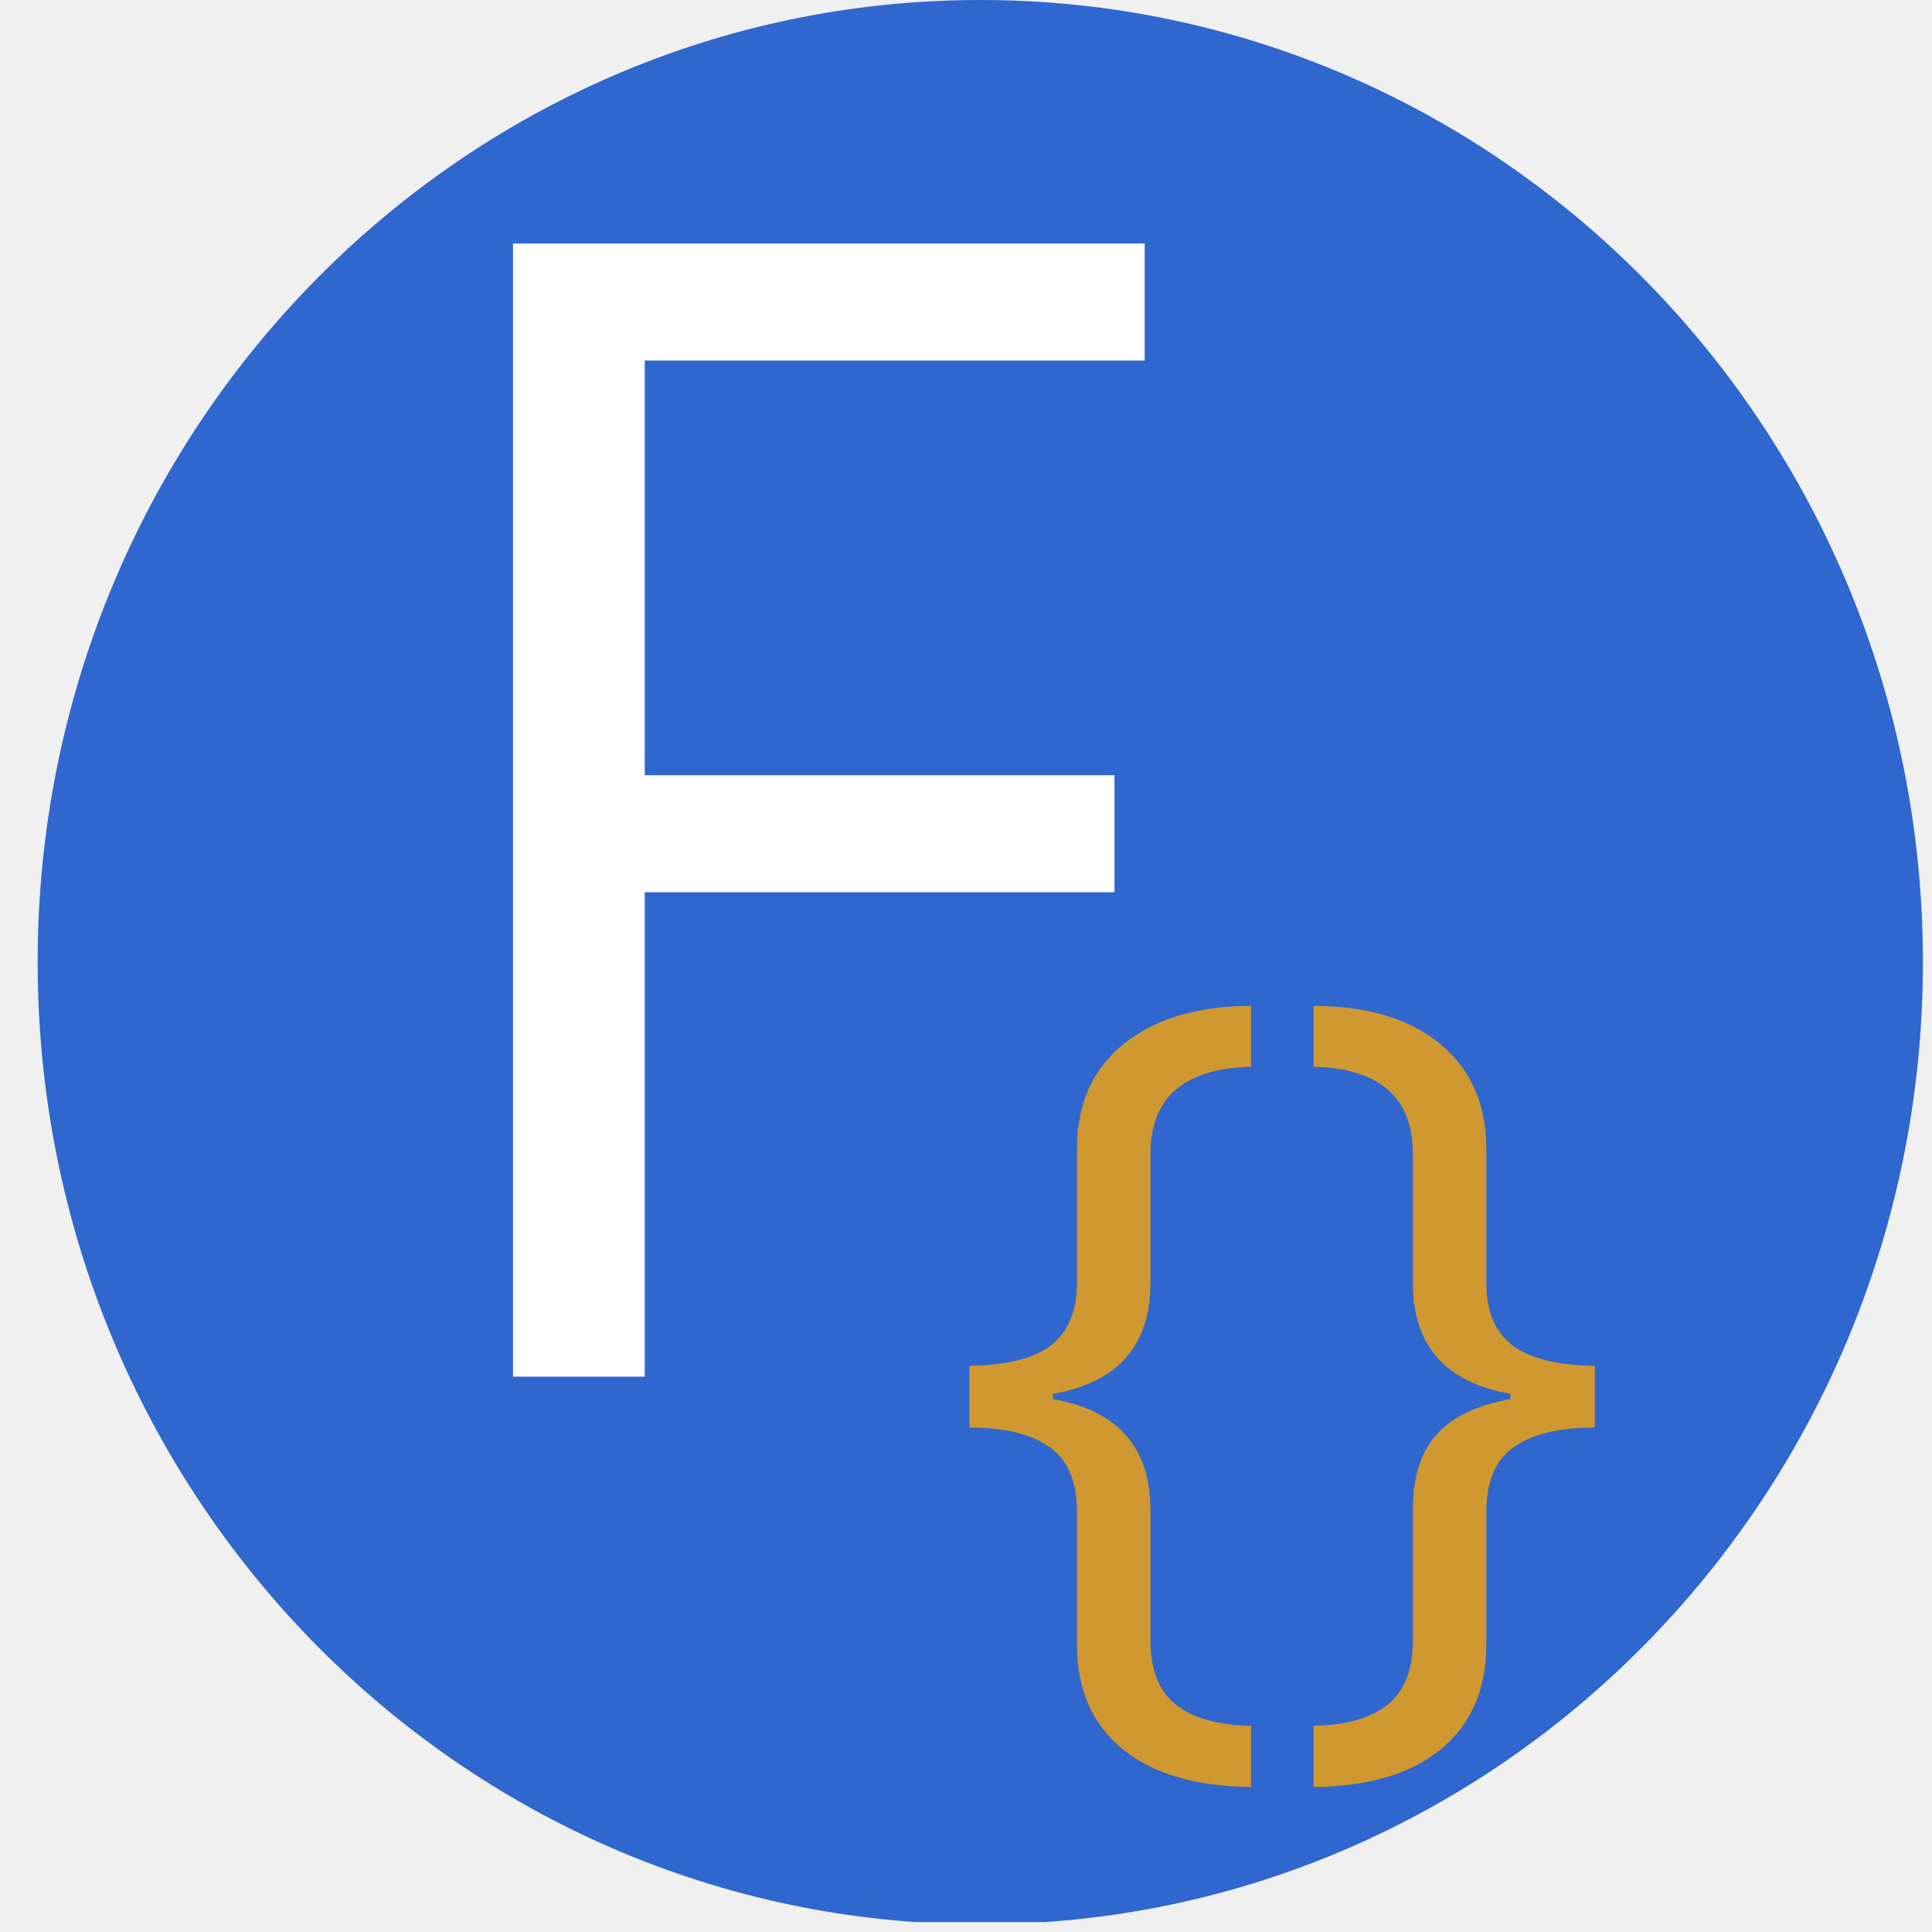
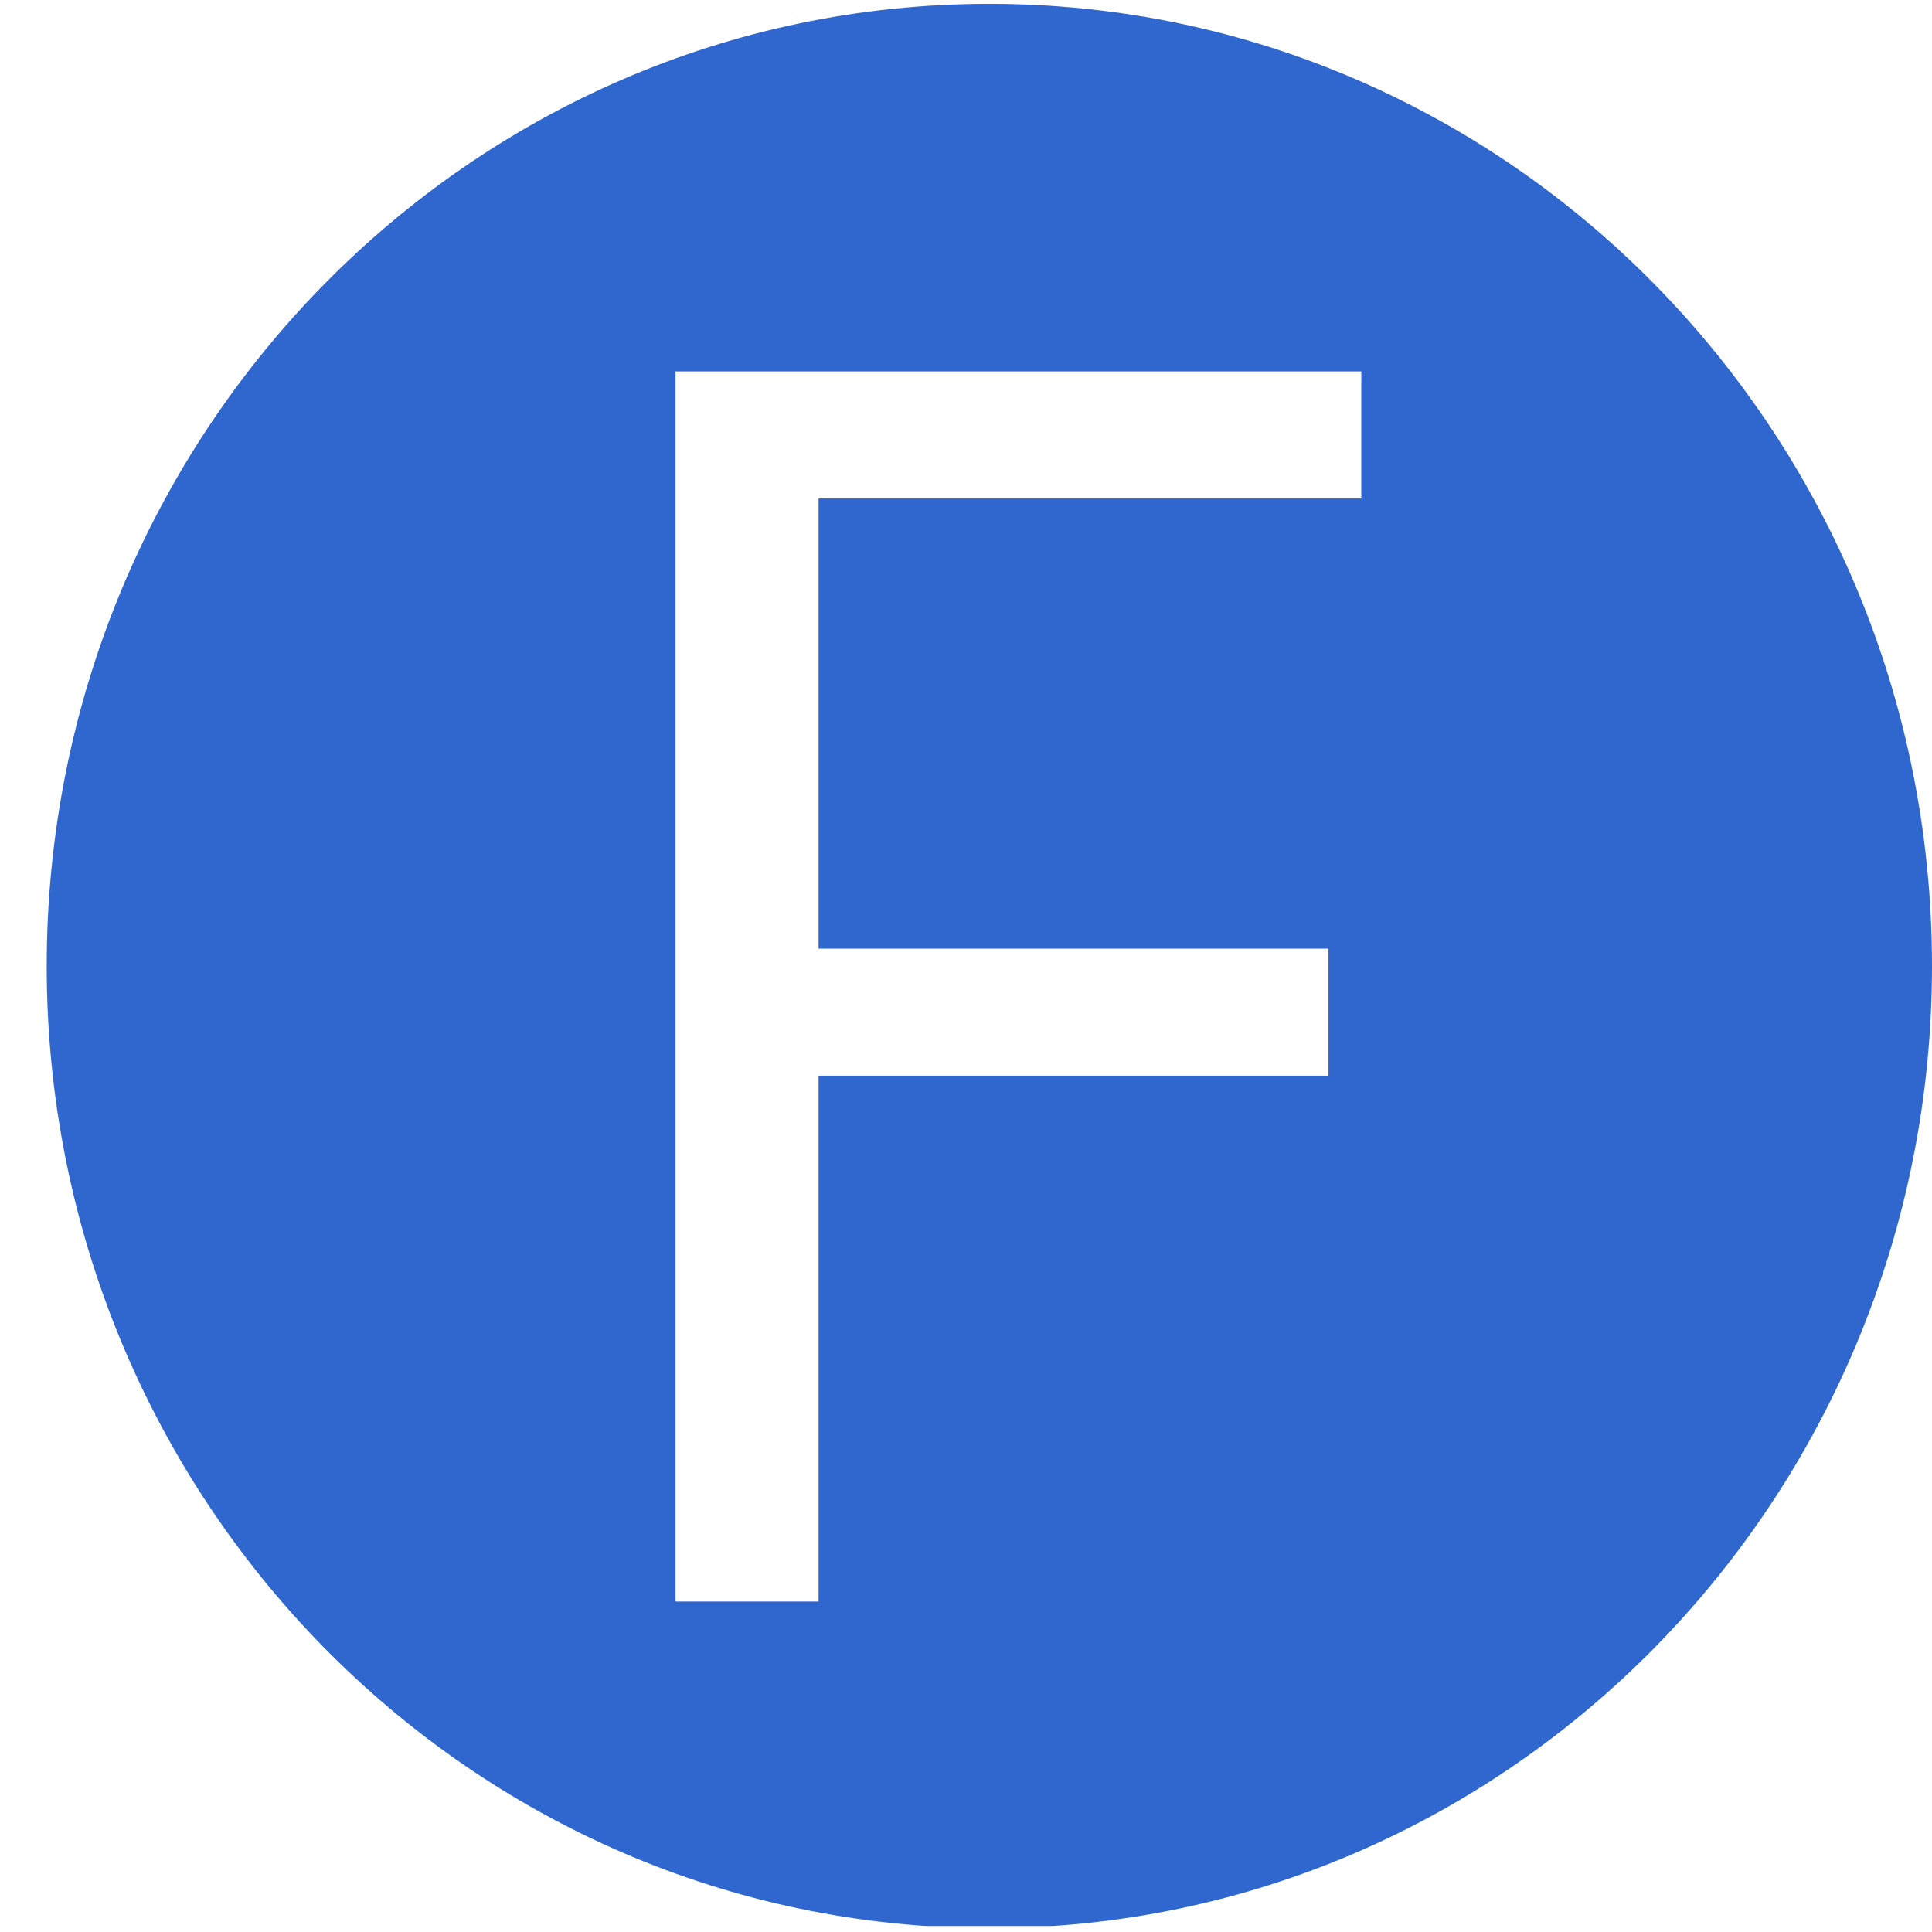
<svg xmlns="http://www.w3.org/2000/svg" width="1024" zoomAndPan="magnify" viewBox="0 0 768 768" height="1024" preserveAspectRatio="xMidYMid meet" version="1.0">
  <defs>
    <g />
-     <clipPath id="6a6b3e05c8">
-       <path d="M 14.965 0 L 764.395 0 L 764.395 765 L 14.965 765 Z M 14.965 0 " clip-rule="nonzero" />
+     <clipPath id="cb275f906a">
+       <path d="M 18.566 1.527 L 768 1.527 L 768 767 L 18.566 767 Z M 18.566 1.527 " clip-rule="nonzero" />
    </clipPath>
-     <clipPath id="97c414d263">
-       <path d="M 389.68 0 C 182.73 0 14.965 171.238 14.965 382.473 C 14.965 593.707 182.73 764.945 389.68 764.945 C 596.629 764.945 764.395 593.707 764.395 382.473 C 764.395 171.238 596.629 0 389.68 0 Z M 389.68 0 " clip-rule="nonzero" />
+     <clipPath id="3959cbb3be">
+       <path d="M 393.285 1.527 C 186.336 1.527 18.566 172.766 18.566 384 C 18.566 595.234 186.336 766.473 393.285 766.473 C 600.234 766.473 768 595.234 768 384 C 768 172.766 600.234 1.527 393.285 1.527 Z M 393.285 1.527 " clip-rule="nonzero" />
    </clipPath>
-     <clipPath id="cfec968290">
-       <path d="M 0.965 0 L 750.395 0 L 750.395 765 L 0.965 765 Z M 0.965 0 " clip-rule="nonzero" />
+     <clipPath id="54efe587ae">
+       <path d="M 0.566 0.527 L 750 0.527 L 750 765 L 0.566 765 Z M 0.566 0.527 " clip-rule="nonzero" />
    </clipPath>
-     <clipPath id="e169f220c0">
-       <path d="M 375.68 0 C 168.73 0 0.965 171.238 0.965 382.473 C 0.965 593.707 168.73 764.945 375.68 764.945 C 582.629 764.945 750.395 593.707 750.395 382.473 C 750.395 171.238 582.629 0 375.68 0 Z M 375.68 0 " clip-rule="nonzero" />
+     <clipPath id="5bbb32a789">
+       <path d="M 375.285 0.527 C 168.336 0.527 0.566 171.766 0.566 383 C 0.566 594.234 168.336 765.473 375.285 765.473 C 582.234 765.473 750 594.234 750 383 C 750 171.766 582.234 0.527 375.285 0.527 Z M 375.285 0.527 " clip-rule="nonzero" />
    </clipPath>
-     <clipPath id="a30dc48d97">
-       <rect x="0" width="751" y="0" height="765" />
-     </clipPath>
-     <clipPath id="d9ac61a798">
-       <rect x="0" width="271" y="0" height="485" />
+     <clipPath id="bfc4ac45ea">
+       <rect x="0" width="750" y="0" height="766" />
    </clipPath>
  </defs>
-   <g clip-path="url(#6a6b3e05c8)">
-     <g clip-path="url(#97c414d263)">
-       <g transform="matrix(1, 0, 0, 1, 14, -0.000000000000057351)">
-         <g clip-path="url(#a30dc48d97)">
-           <g clip-path="url(#cfec968290)">
-             <g clip-path="url(#e169f220c0)">
-               <path fill="#3067cf" d="M 0.965 0 L 750.395 0 L 750.395 764.07 L 0.965 764.07 Z M 0.965 0 " fill-opacity="1" fill-rule="nonzero" />
+   <rect x="-76.8" width="921.6" fill="#ffffff" y="-76.8" height="921.6" fill-opacity="1" />
+   <rect x="-76.8" width="921.6" fill="#ffffff" y="-76.8" height="921.6" fill-opacity="1" />
+   <g clip-path="url(#cb275f906a)">
+     <g clip-path="url(#3959cbb3be)">
+       <g transform="matrix(1, 0, 0, 1, 18, 1)">
+         <g clip-path="url(#bfc4ac45ea)">
+           <g clip-path="url(#54efe587ae)">
+             <g clip-path="url(#5bbb32a789)">
+               <path fill="#3067cf" d="M 0.566 0.527 L 750 0.527 L 750 764.598 L 0.566 764.598 Z M 0.566 0.527 " fill-opacity="1" fill-rule="nonzero" />
            </g>
          </g>
        </g>
      </g>
    </g>
  </g>
  <g fill="#ffffff" fill-opacity="1">
-     <g transform="translate(142.0067, 547.2426)">
+     <g transform="translate(201.3229, 636.6295)">
      <g>
-         <path d="M 114.297 0 L 61.922 0 L 61.922 -450.438 L 313.031 -450.438 L 313.031 -403.922 L 114.297 -403.922 L 114.297 -239.078 L 301.016 -239.078 L 301.016 -192.562 L 114.297 -192.562 Z M 114.297 0 " />
-       </g>
-     </g>
-   </g>
-   <g transform="matrix(1, 0, 0, 1, 374, 274)">
-     <g clip-path="url(#d9ac61a798)">
-       <g fill="#cf9830" fill-opacity="1">
-         <g transform="translate(0.740388, 380.042)">
-           <g>
-             <path d="M 82.578 -2.094 C 82.578 9.727 85.969 18.305 92.75 23.641 C 99.531 28.973 109.469 31.754 122.562 31.984 L 122.562 56.328 C 100.539 56.098 83.504 51.055 71.453 41.203 C 59.398 31.348 53.375 17.5 53.375 -0.344 L 53.375 -53.031 C 53.375 -65.082 49.723 -73.688 42.422 -78.844 C 35.117 -84 24.516 -86.578 10.609 -86.578 L 10.609 -111.094 C 25.672 -111.32 36.562 -114.102 43.281 -119.438 C 50.008 -124.77 53.375 -133 53.375 -144.125 L 53.375 -197.328 C 53.375 -215.285 59.629 -229.25 72.141 -239.219 C 84.66 -249.188 101.469 -254.172 122.562 -254.172 L 122.562 -230 C 95.906 -229.312 82.578 -217.781 82.578 -195.406 L 82.578 -144.125 C 82.578 -119.207 69.656 -104.488 43.812 -99.969 L 43.812 -97.875 C 69.656 -93.352 82.578 -78.633 82.578 -53.719 Z M 82.578 -2.094 " />
-           </g>
-         </g>
-         <g transform="translate(135.6474, 380.042)">
-           <g>
-             <path d="M 90.75 -99.969 C 64.906 -104.488 51.984 -119.207 51.984 -144.125 L 51.984 -195.406 C 51.984 -217.781 38.828 -229.312 12.516 -230 L 12.516 -254.172 C 33.836 -254.172 50.613 -249.129 62.844 -239.047 C 75.07 -228.961 81.188 -215.055 81.188 -197.328 L 81.188 -144.125 C 81.188 -132.883 84.602 -124.625 91.438 -119.344 C 98.281 -114.07 109.234 -111.32 124.297 -111.094 L 124.297 -86.578 C 110.16 -86.578 99.441 -84 92.141 -78.844 C 84.836 -73.688 81.188 -65.082 81.188 -53.031 L 81.188 -0.344 C 81.188 17.383 75.242 31.203 63.359 41.109 C 51.484 51.023 34.535 56.098 12.516 56.328 L 12.516 31.984 C 25.379 31.754 35.172 28.973 41.891 23.641 C 48.617 18.305 51.984 9.727 51.984 -2.094 L 51.984 -53.719 C 51.984 -66.926 55.172 -77.008 61.547 -83.969 C 67.922 -90.926 77.656 -95.562 90.75 -97.875 Z M 90.75 -99.969 " />
-           </g>
-         </g>
+         <path d="M 124.078 0 L 67.219 0 L 67.219 -488.984 L 339.812 -488.984 L 339.812 -438.469 L 124.078 -438.469 L 124.078 -259.531 L 326.766 -259.531 L 326.766 -209.031 L 124.078 -209.031 Z M 124.078 0 " />
      </g>
    </g>
  </g>
</svg>
